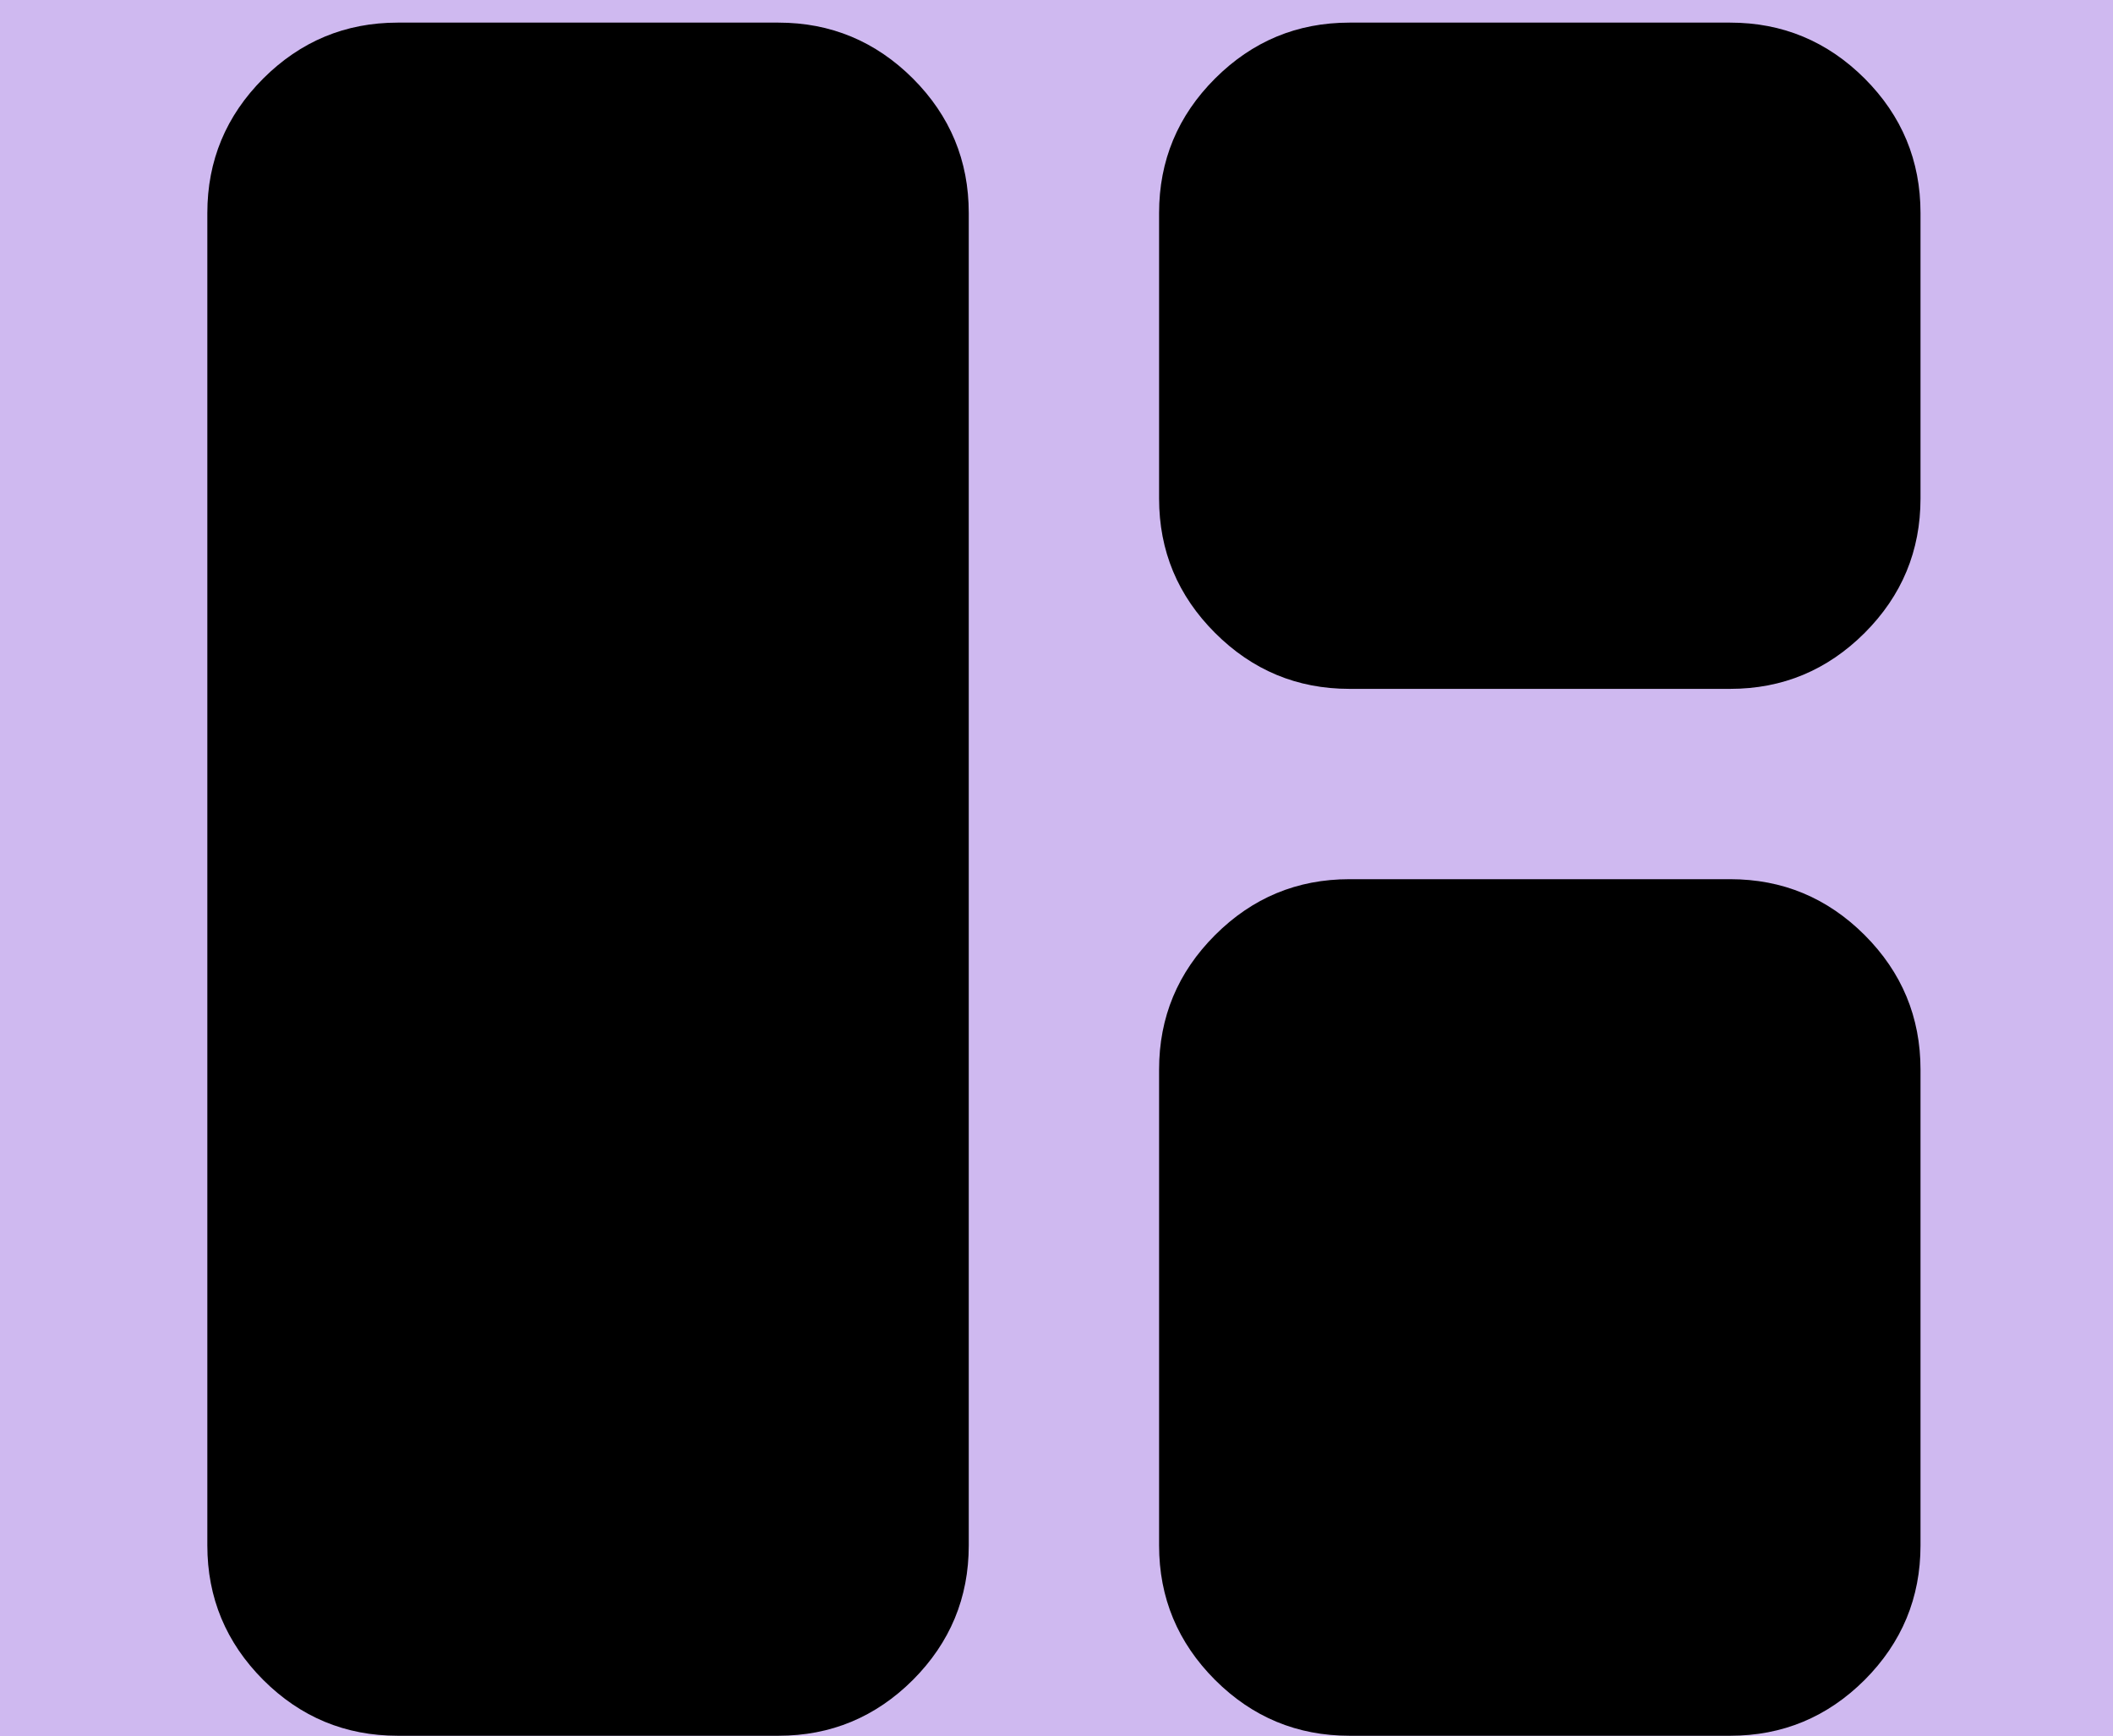
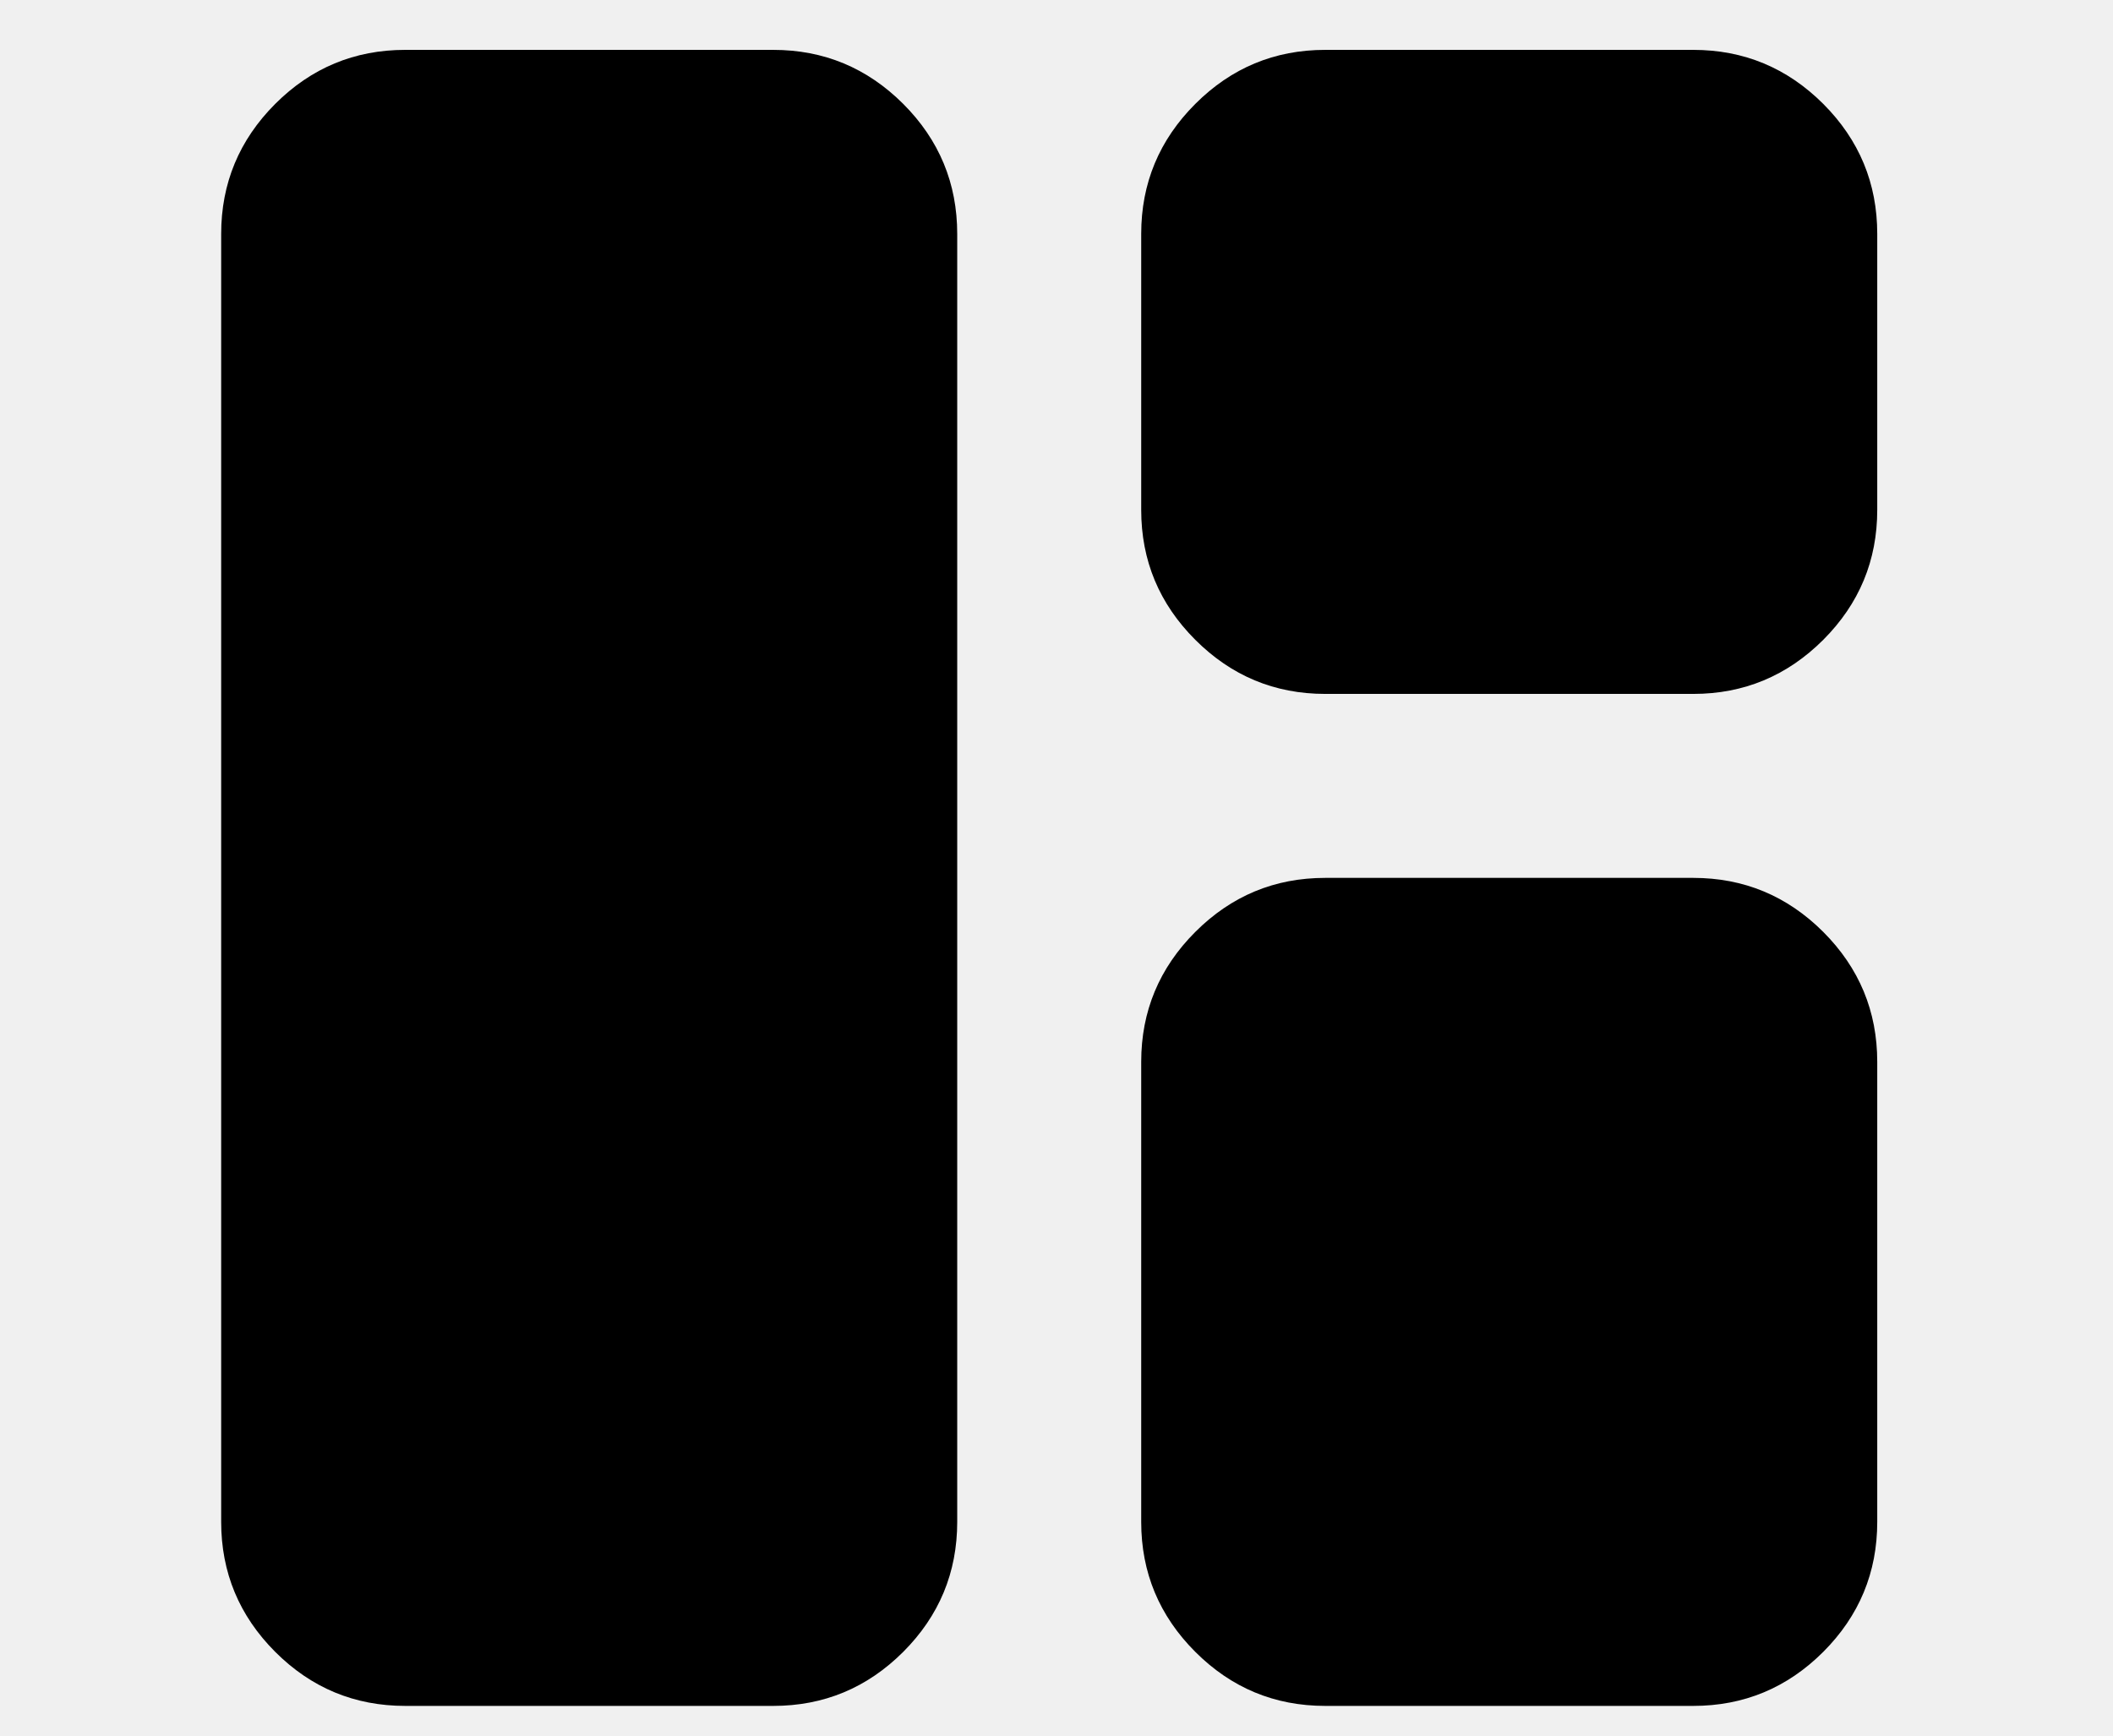
- <svg xmlns="http://www.w3.org/2000/svg" width="28" height="23" viewBox="0 0 29 29" fill="none">
-   <rect width="28" height="28" fill="#1E1E1E" />
-   <g id="ADMIN DASHBOARD" clip-path="url(#clip0_0_1)">
-     <rect width="1440" height="1441" transform="translate(-54 -198)" fill="white" />
-     <g id="Rectangle 1087" filter="url(#filter0_d_0_1)">
-       <rect x="-53" y="-62" width="284" height="888" fill="#CFB9F0" fill-opacity="0.26" shape-rendering="crispEdges" />
-     </g>
-     <g id="Frame 1171275526">
-       <g id="Button">
-         <path d="M-55 -5C-55 -6.657 -53.657 -8 -52 -8H231V40H-52C-53.657 40 -55 38.657 -55 37V-5Z" fill="#CFB9F0" />
-       </g>
-       <g id="Frame 1171275524">
-         <g id="Frame 1171275521">
-           <g id="Group 1000002078">
-             <g id="Frame 1171275508">
-               <path id="Vector" d="M3.493 29.002C2.618 29.002 1.869 28.691 1.246 28.069C0.624 27.445 0.312 26.696 0.312 25.822V3.559C0.312 2.684 0.624 1.935 1.246 1.312C1.869 0.69 2.618 0.378 3.493 0.378H9.854C10.728 0.378 11.477 0.69 12.101 1.312C12.723 1.935 13.034 2.684 13.034 3.559V25.822C13.034 26.696 12.723 27.445 12.101 28.069C11.477 28.691 10.728 29.002 9.854 29.002H3.493ZM19.395 11.51C18.52 11.51 17.772 11.198 17.149 10.575C16.526 9.952 16.214 9.204 16.214 8.329V3.559C16.214 2.684 16.526 1.935 17.149 1.312C17.772 0.69 18.52 0.378 19.395 0.378H25.756C26.63 0.378 27.379 0.69 28.003 1.312C28.625 1.935 28.936 2.684 28.936 3.559V8.329C28.936 9.204 28.625 9.952 28.003 10.575C27.379 11.198 26.63 11.51 25.756 11.51H19.395ZM19.395 29.002C18.52 29.002 17.772 28.691 17.149 28.069C16.526 27.445 16.214 26.696 16.214 25.822V17.87C16.214 16.996 16.526 16.247 17.149 15.624C17.772 15.001 18.52 14.69 19.395 14.69H25.756C26.63 14.69 27.379 15.001 28.003 15.624C28.625 16.247 28.936 16.996 28.936 17.87V25.822C28.936 26.696 28.625 27.445 28.003 28.069C27.379 28.691 26.63 29.002 25.756 29.002H19.395Z" fill="black" />
-             </g>
-           </g>
-         </g>
-       </g>
-     </g>
-   </g>
-   <defs>
-     <filter id="filter0_d_0_1" x="-57" y="-62" width="292" height="896" filterUnits="userSpaceOnUse" color-interpolation-filters="sRGB">
-       <feFlood flood-opacity="0" result="BackgroundImageFix" />
-       <feColorMatrix in="SourceAlpha" type="matrix" values="0 0 0 0 0 0 0 0 0 0 0 0 0 0 0 0 0 0 127 0" result="hardAlpha" />
-       <feOffset dy="4" />
-       <feGaussianBlur stdDeviation="2" />
-       <feComposite in2="hardAlpha" operator="out" />
-       <feColorMatrix type="matrix" values="0 0 0 0 0 0 0 0 0 0 0 0 0 0 0 0 0 0 0.25 0" />
-       <feBlend mode="normal" in2="BackgroundImageFix" result="effect1_dropShadow_0_1" />
-       <feBlend mode="normal" in="SourceGraphic" in2="effect1_dropShadow_0_1" result="shape" />
-     </filter>
-     <clipPath id="clip0_0_1">
-       <rect width="1440" height="1441" fill="white" transform="translate(-54 -198)" />
-     </clipPath>
-   </defs>
+ <svg xmlns="http://www.w3.org/2000/svg" width="28" height="23" viewBox="0 0 30 30" fill="none">
+   <path d="M3.743 29.486C2.868 29.486 2.119 29.175 1.496 28.552C0.874 27.929 0.562 27.18 0.562 26.305V4.043C0.562 3.168 0.874 2.419 1.496 1.796C2.119 1.173 2.868 0.862 3.743 0.862H10.104C10.978 0.862 11.727 1.173 12.351 1.796C12.973 2.419 13.284 3.168 13.284 4.043V26.305C13.284 27.18 12.973 27.929 12.351 28.552C11.727 29.175 10.978 29.486 10.104 29.486H3.743ZM19.645 11.994C18.77 11.994 18.022 11.682 17.399 11.059C16.776 10.436 16.464 9.688 16.464 8.813V4.043C16.464 3.168 16.776 2.419 17.399 1.796C18.022 1.173 18.77 0.862 19.645 0.862H26.006C26.88 0.862 27.629 1.173 28.253 1.796C28.875 2.419 29.186 3.168 29.186 4.043V8.813C29.186 9.688 28.875 10.436 28.253 11.059C27.629 11.682 26.88 11.994 26.006 11.994H19.645ZM19.645 29.486C18.77 29.486 18.022 29.175 17.399 28.552C16.776 27.929 16.464 27.18 16.464 26.305V18.354C16.464 17.48 16.776 16.731 17.399 16.108C18.022 15.485 18.77 15.174 19.645 15.174H26.006C26.88 15.174 27.629 15.485 28.253 16.108C28.875 16.731 29.186 17.48 29.186 18.354V26.305C29.186 27.18 28.875 27.929 28.253 28.552C27.629 29.175 26.88 29.486 26.006 29.486H19.645Z" fill="black" />
</svg>
